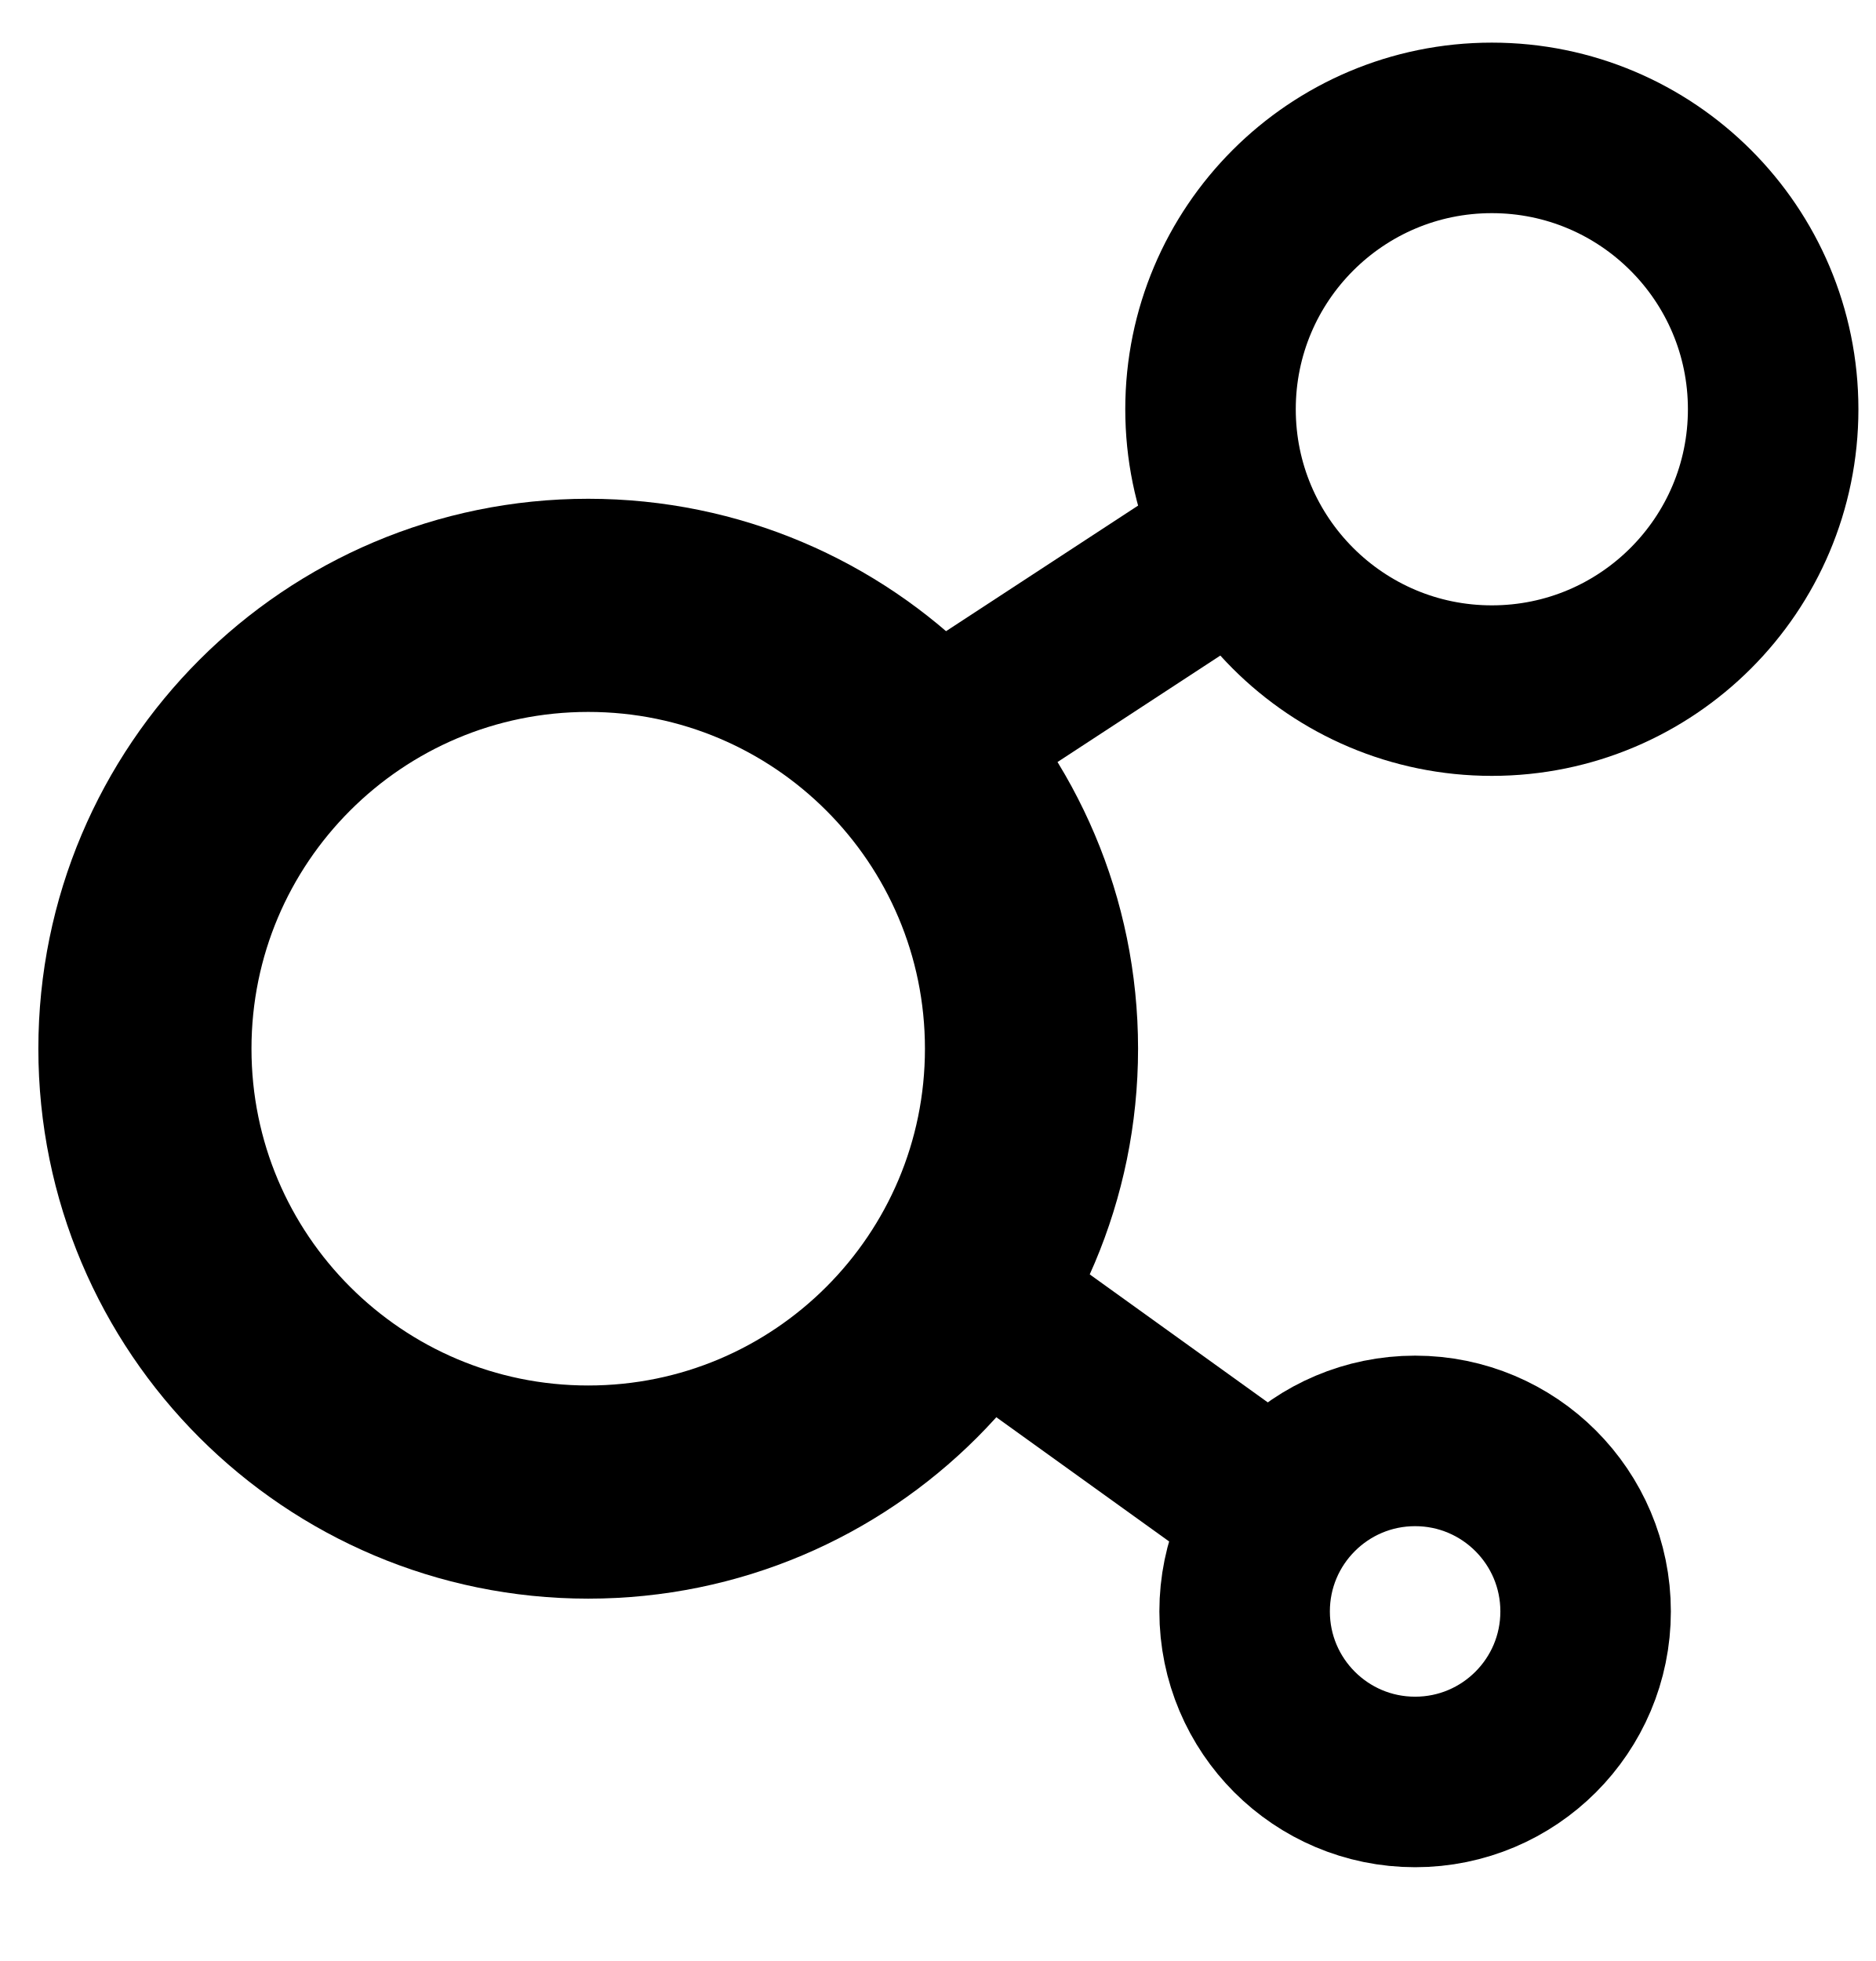
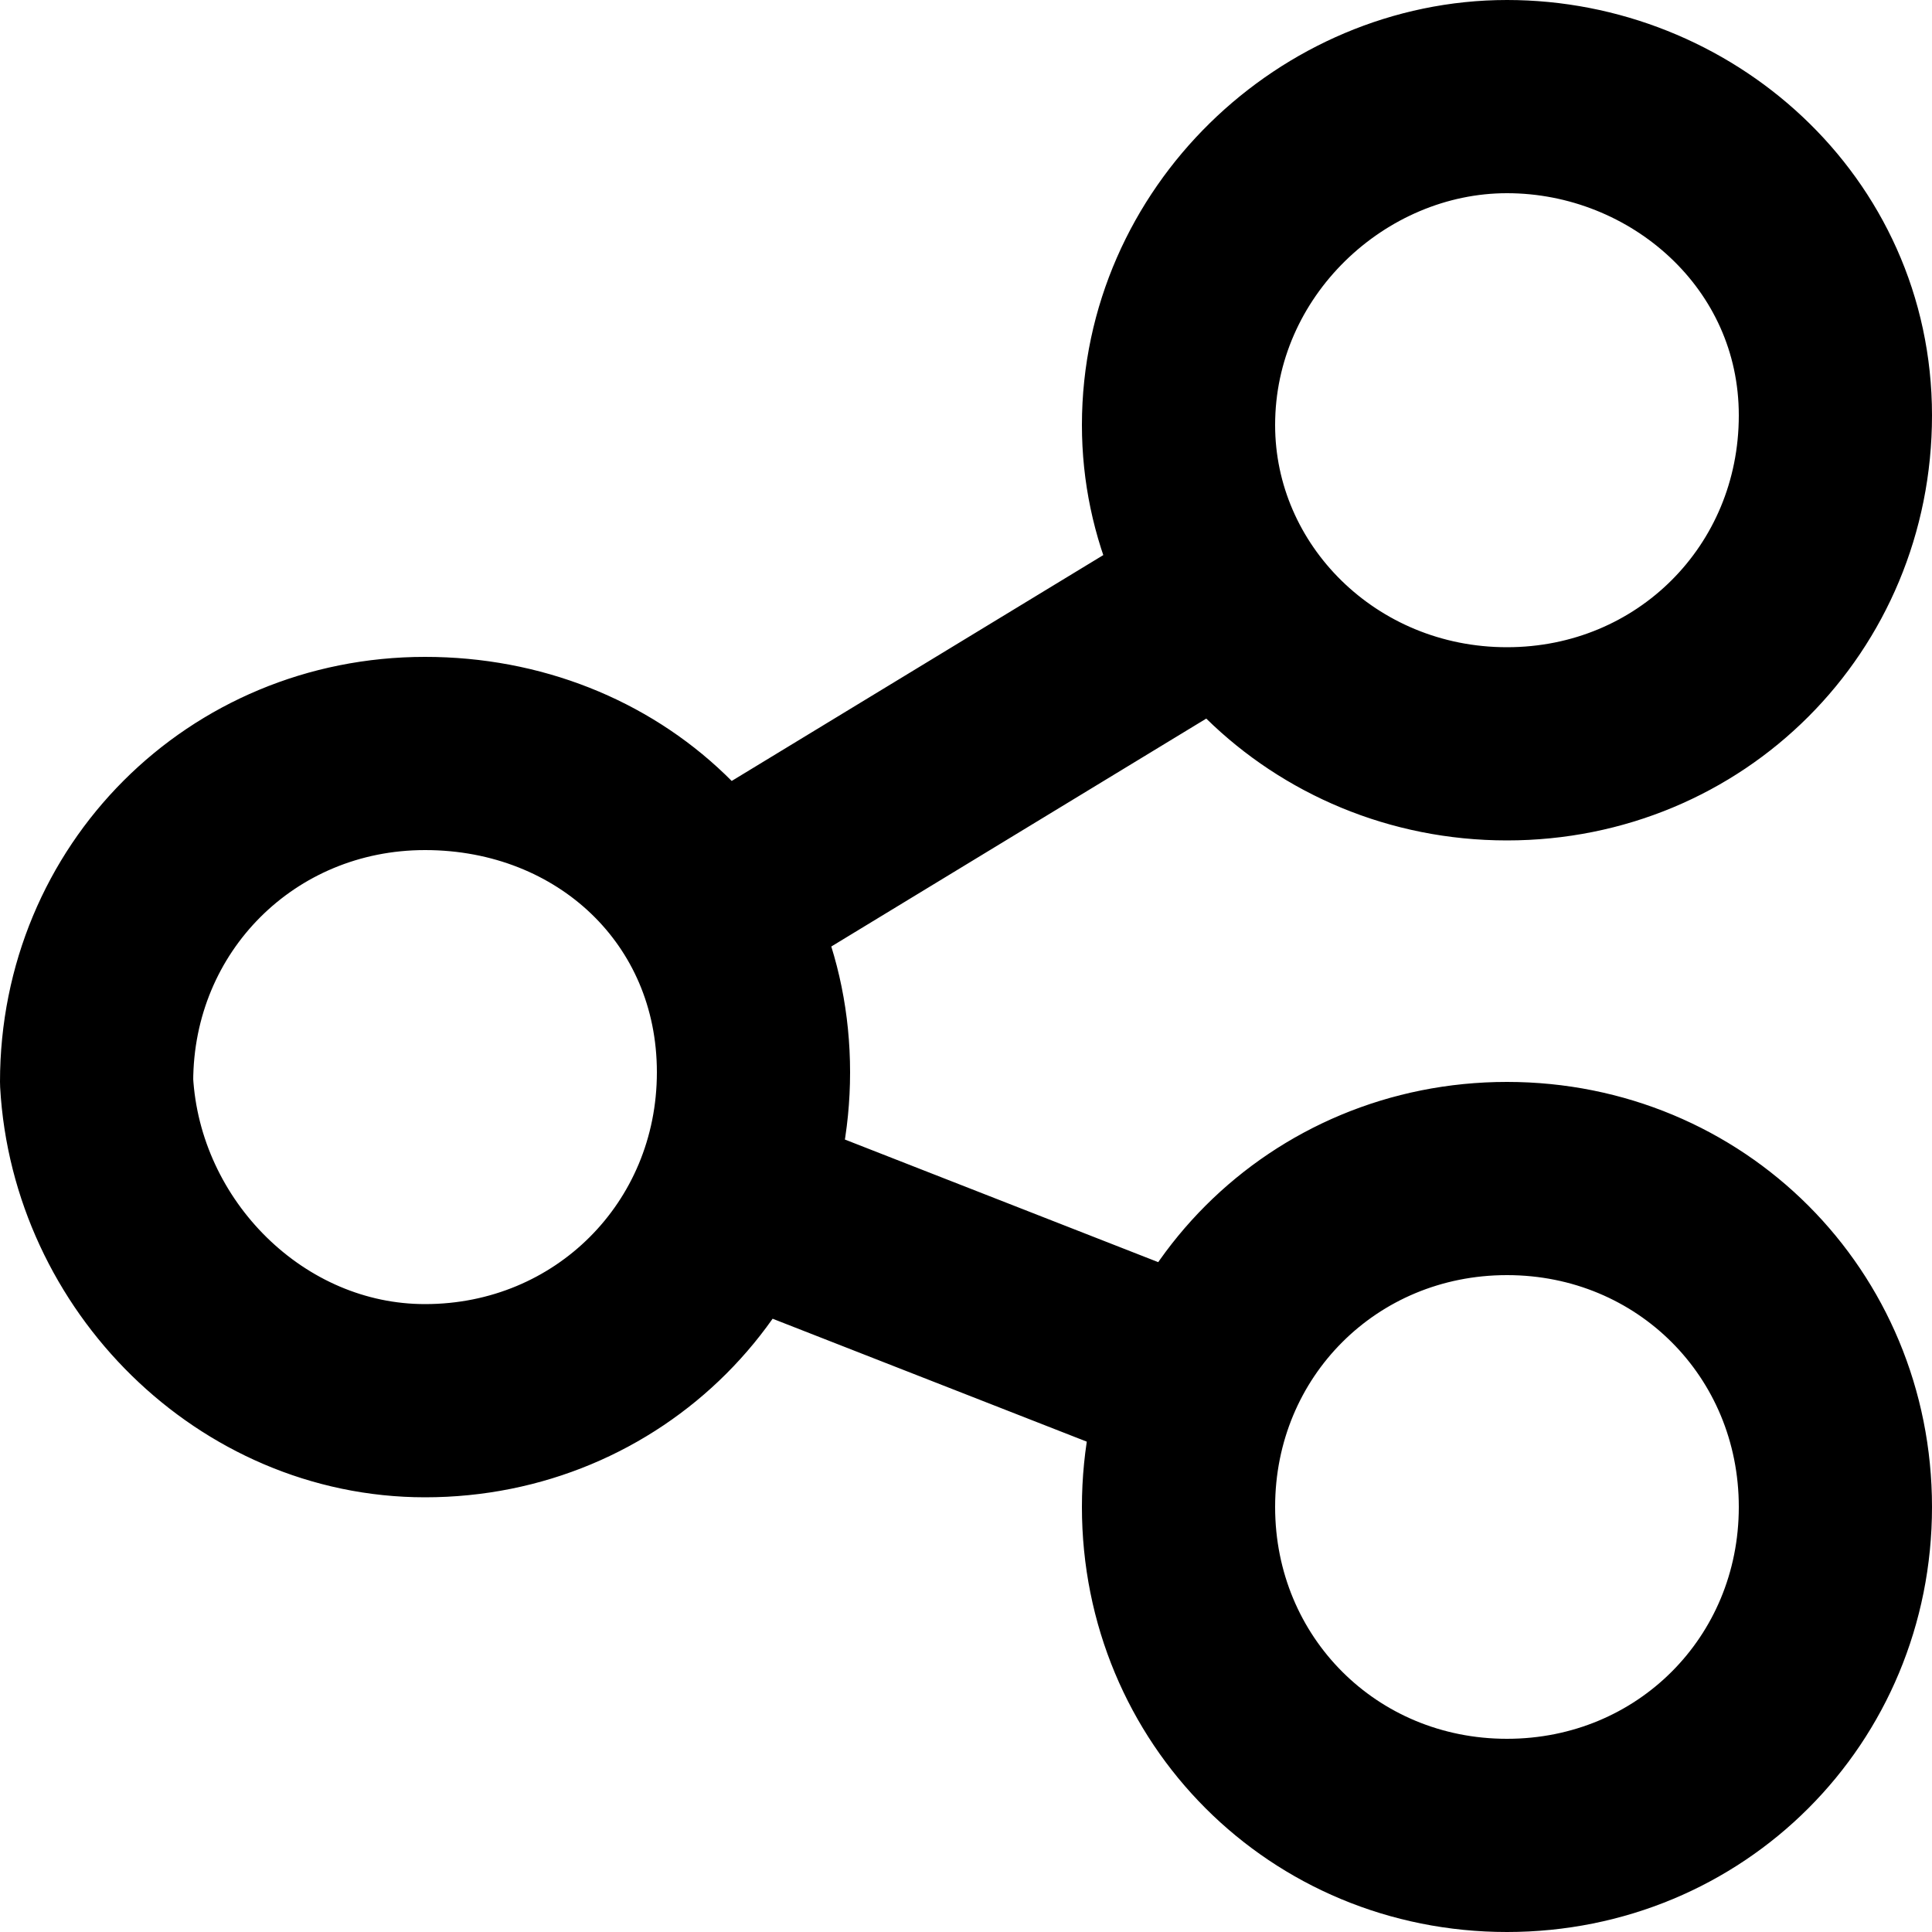
- <svg xmlns="http://www.w3.org/2000/svg" viewBox="0 0 22 23" fill="none" stroke="currentColor">
-   <circle cx="16.6" cy="18.9" r="2" stroke-width="2" />
-   <circle cx="6.9" cy="12.3" r="5.2" stroke-width="2.5" />
-   <g stroke-width="2">
-     <path d="M11.4 8.4L14 6.7m-2.3 8.7l3.2 2.3" />
-     <circle cx="17.5" cy="4.8" r="3.3" />
-   </g>
+ <svg xmlns="http://www.w3.org/2000/svg" viewBox="0 0 20 20">
+   <path fill="none" stroke="currentColor" stroke-width="2" stroke-linecap="round" stroke-linejoin="round" d="M4.4 14.5c1.9 0 3.4-1.5 3.4-3.4S6.3 7.8 4.4 7.8 1 9.3 1 11.2c.1 1.8 1.6 3.3 3.4 3.3h0zM15.6 19c1.9 0 3.4-1.5 3.4-3.4s-1.5-3.4-3.4-3.4-3.4 1.5-3.4 3.4 1.5 3.4 3.4 3.4h0zm0-11.3c1.9 0 3.4-1.5 3.4-3.4S17.4 1 15.6 1s-3.4 1.5-3.4 3.4c0 1.8 1.5 3.3 3.4 3.3h0zM7.5 9.3l5.1-3.1m-4.8 6.3l4.6 1.8" />
</svg>
